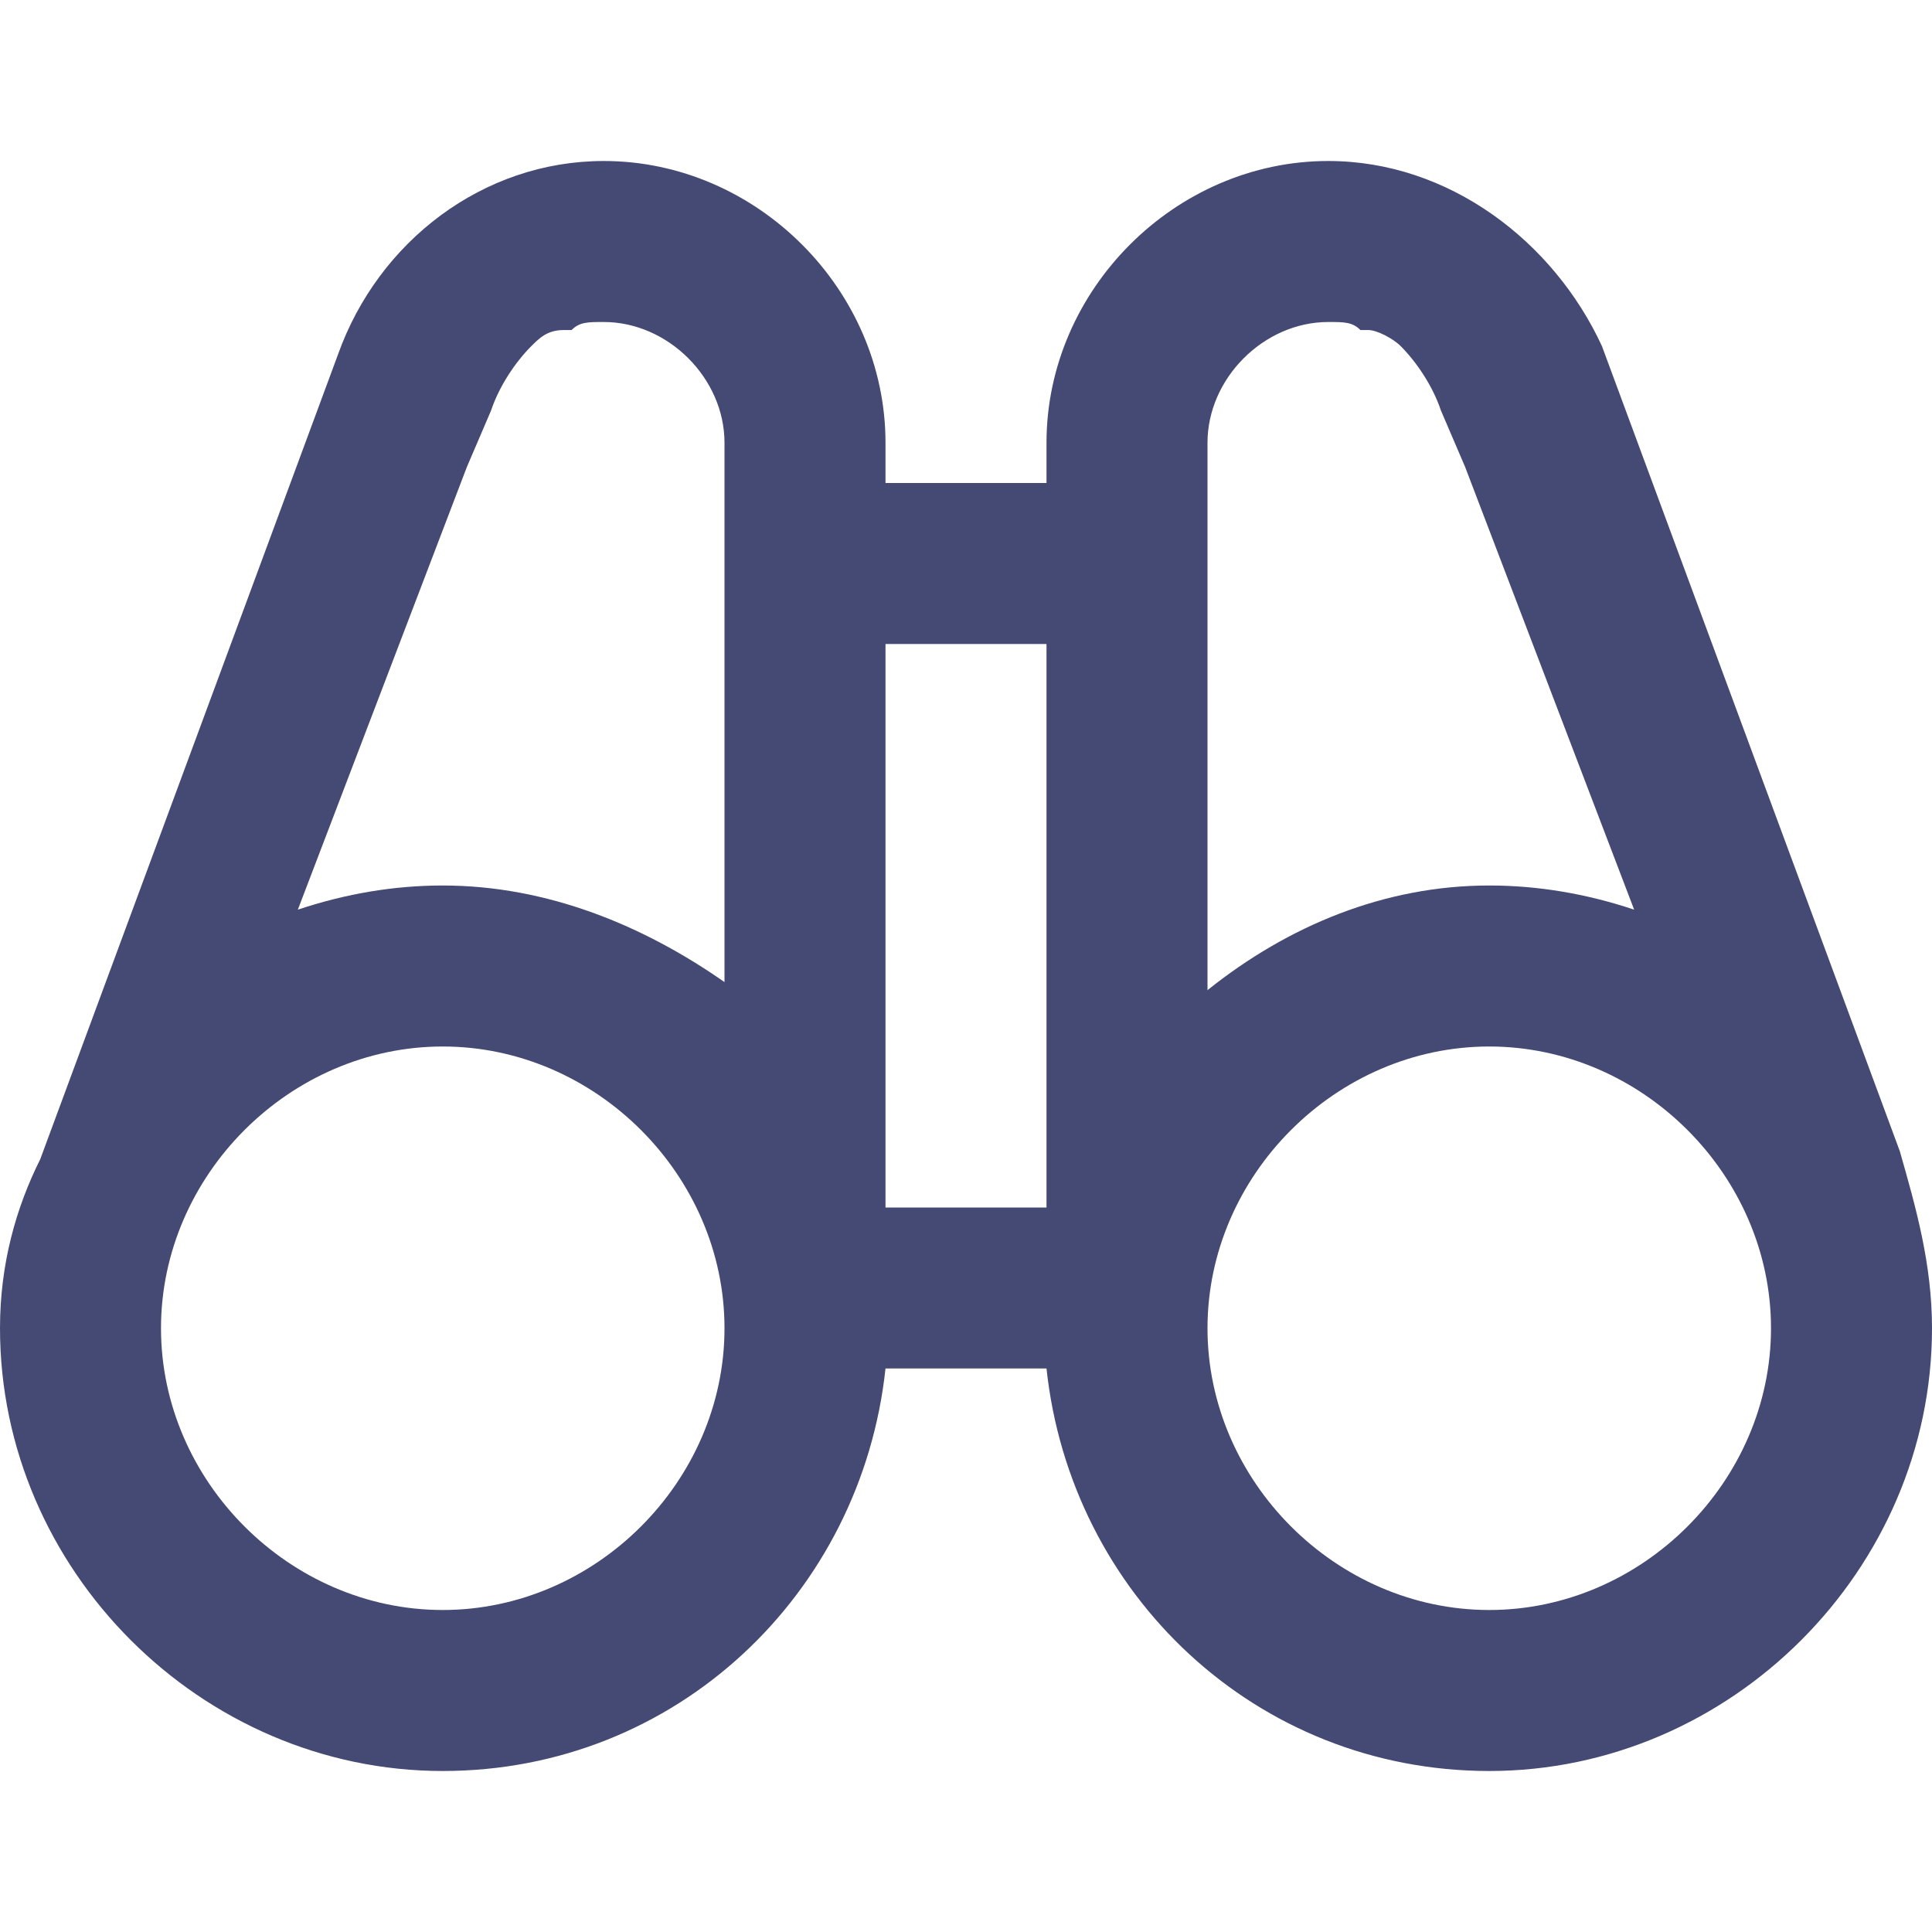
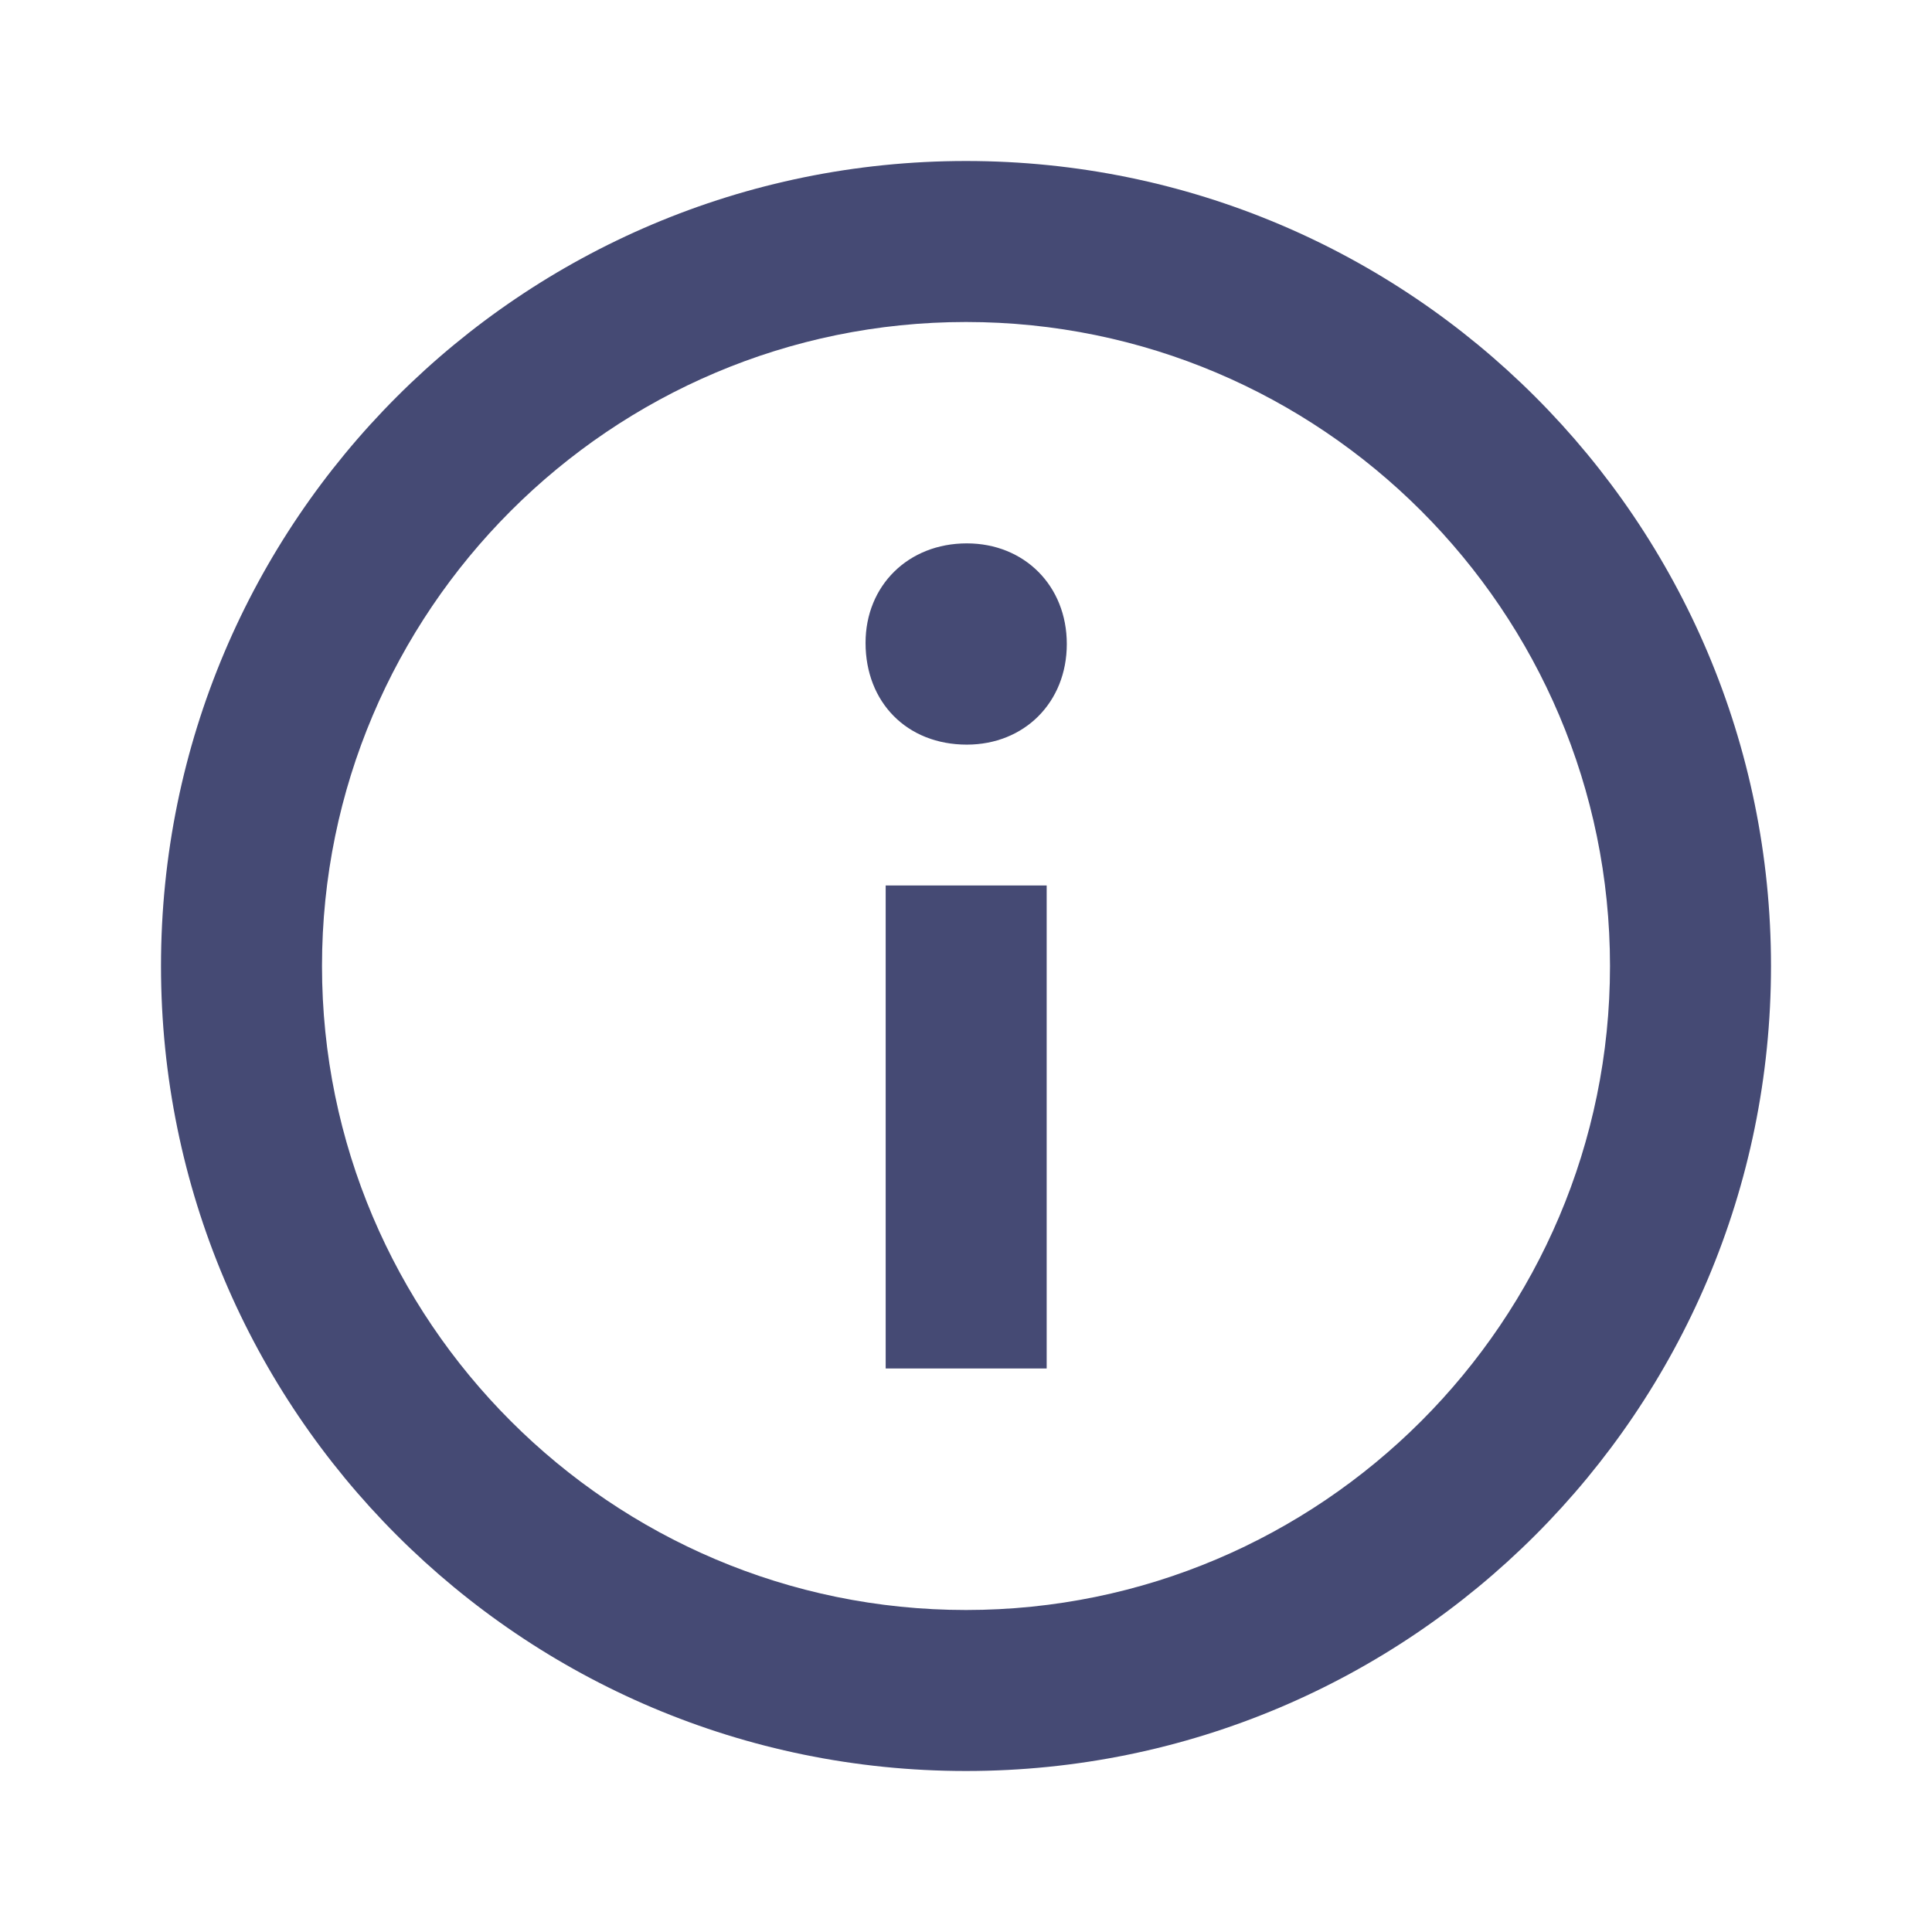
- <svg xmlns="http://www.w3.org/2000/svg" fill="#454a74" height="800px" width="800px" version="1.1" viewBox="0 0 24 24" xml:space="preserve">
+ <svg xmlns="http://www.w3.org/2000/svg" width="800px" height="800px" viewBox="0 0 512 512" version="1.1" fill="#454a74">
  <g id="SVGRepo_bgCarrier" stroke-width="0" />
  <g id="SVGRepo_tracerCarrier" stroke-linecap="round" stroke-linejoin="round" />
  <g id="SVGRepo_iconCarrier">
-     <g id="overview_1_">
-       <path d="M23.6,14.3l-3.7-10l0,0C19.3,3,18,2,16.5,2C14.6,2,13,3.6,13,5.5V6h-2V5.5C11,3.6,9.4,2,7.5,2C6,2,4.7,3,4.2,4.4l0,0 l-3.7,10C0.2,15,0,15.7,0,16.5c0,3,2.5,5.5,5.5,5.5c2.9,0,5.2-2.2,5.5-5H13c0.3,2.8,2.6,5,5.5,5c3,0,5.5-2.5,5.5-5.5 C24,15.7,23.8,15,23.6,14.3z M5.5,20C3.6,20,2,18.4,2,16.5S3.6,13,5.5,13S9,14.6,9,16.5S7.4,20,5.5,20z M9,8.6v3.6 C8,11.5,6.8,11,5.5,11c-0.6,0-1.2,0.1-1.8,0.3l2.1-5.5l0.3-0.7l0,0c0,0,0,0,0,0c0.1-0.3,0.3-0.6,0.5-0.8c0,0,0,0,0,0 C6.7,4.2,6.8,4.1,7,4.1c0,0,0,0,0.1,0C7.2,4,7.3,4,7.5,4C8.3,4,9,4.7,9,5.5V8.6z M13,8v7h-2V8H13z M15,8.6V5.5 C15,4.7,15.7,4,16.5,4c0.2,0,0.3,0,0.4,0.1c0,0,0,0,0.1,0c0.1,0,0.3,0.1,0.4,0.2c0,0,0,0,0,0c0.2,0.2,0.4,0.5,0.5,0.8c0,0,0,0,0,0 l0,0l0.3,0.7l2.1,5.5c-0.6-0.2-1.2-0.3-1.8-0.3c-1.3,0-2.5,0.5-3.5,1.3V8.6z M18.5,20c-1.9,0-3.5-1.6-3.5-3.5s1.6-3.5,3.5-3.5 s3.5,1.6,3.5,3.5S20.4,20,18.5,20z" />
+     <g id="Page-1" stroke="none" stroke-width="1" fill="none" fill-rule="evenodd">
+       <g id="about-white" fill="#454a74" transform="translate(42.66667, 42.66667)">
+         <path d="M213.333,3.55271368e-14 C95.513,3.55271368e-14 3.55271368e-14,95.512 3.55271368e-14,213.333 C3.55271368e-14,331.154 95.513,426.667 213.333,426.667 C331.155,426.667 426.667,331.154 426.667,213.333 C426.667,95.512 331.155,3.55271368e-14 213.333,3.55271368e-14 Z M213.333,384 C119.228,384 42.667,307.439 42.667,213.333 C42.667,119.228 119.228,42.667 213.333,42.667 C307.44,42.667 384,119.228 384,213.333 C384,307.439 307.44,384 213.333,384 Z M240.047,128 C240.047,143.468 228.785,154.667 213.55,154.667 C197.699,154.667 186.713,143.468 186.713,127.704 C186.713,112.554 197.996,101.333 213.55,101.333 C228.785,101.333 240.047,112.554 240.047,128 Z M192.047,192 L234.713,192 L234.713,320 L192.047,320 L192.047,192 Z" id="Shape"> </path>
+       </g>
    </g>
  </g>
</svg>
